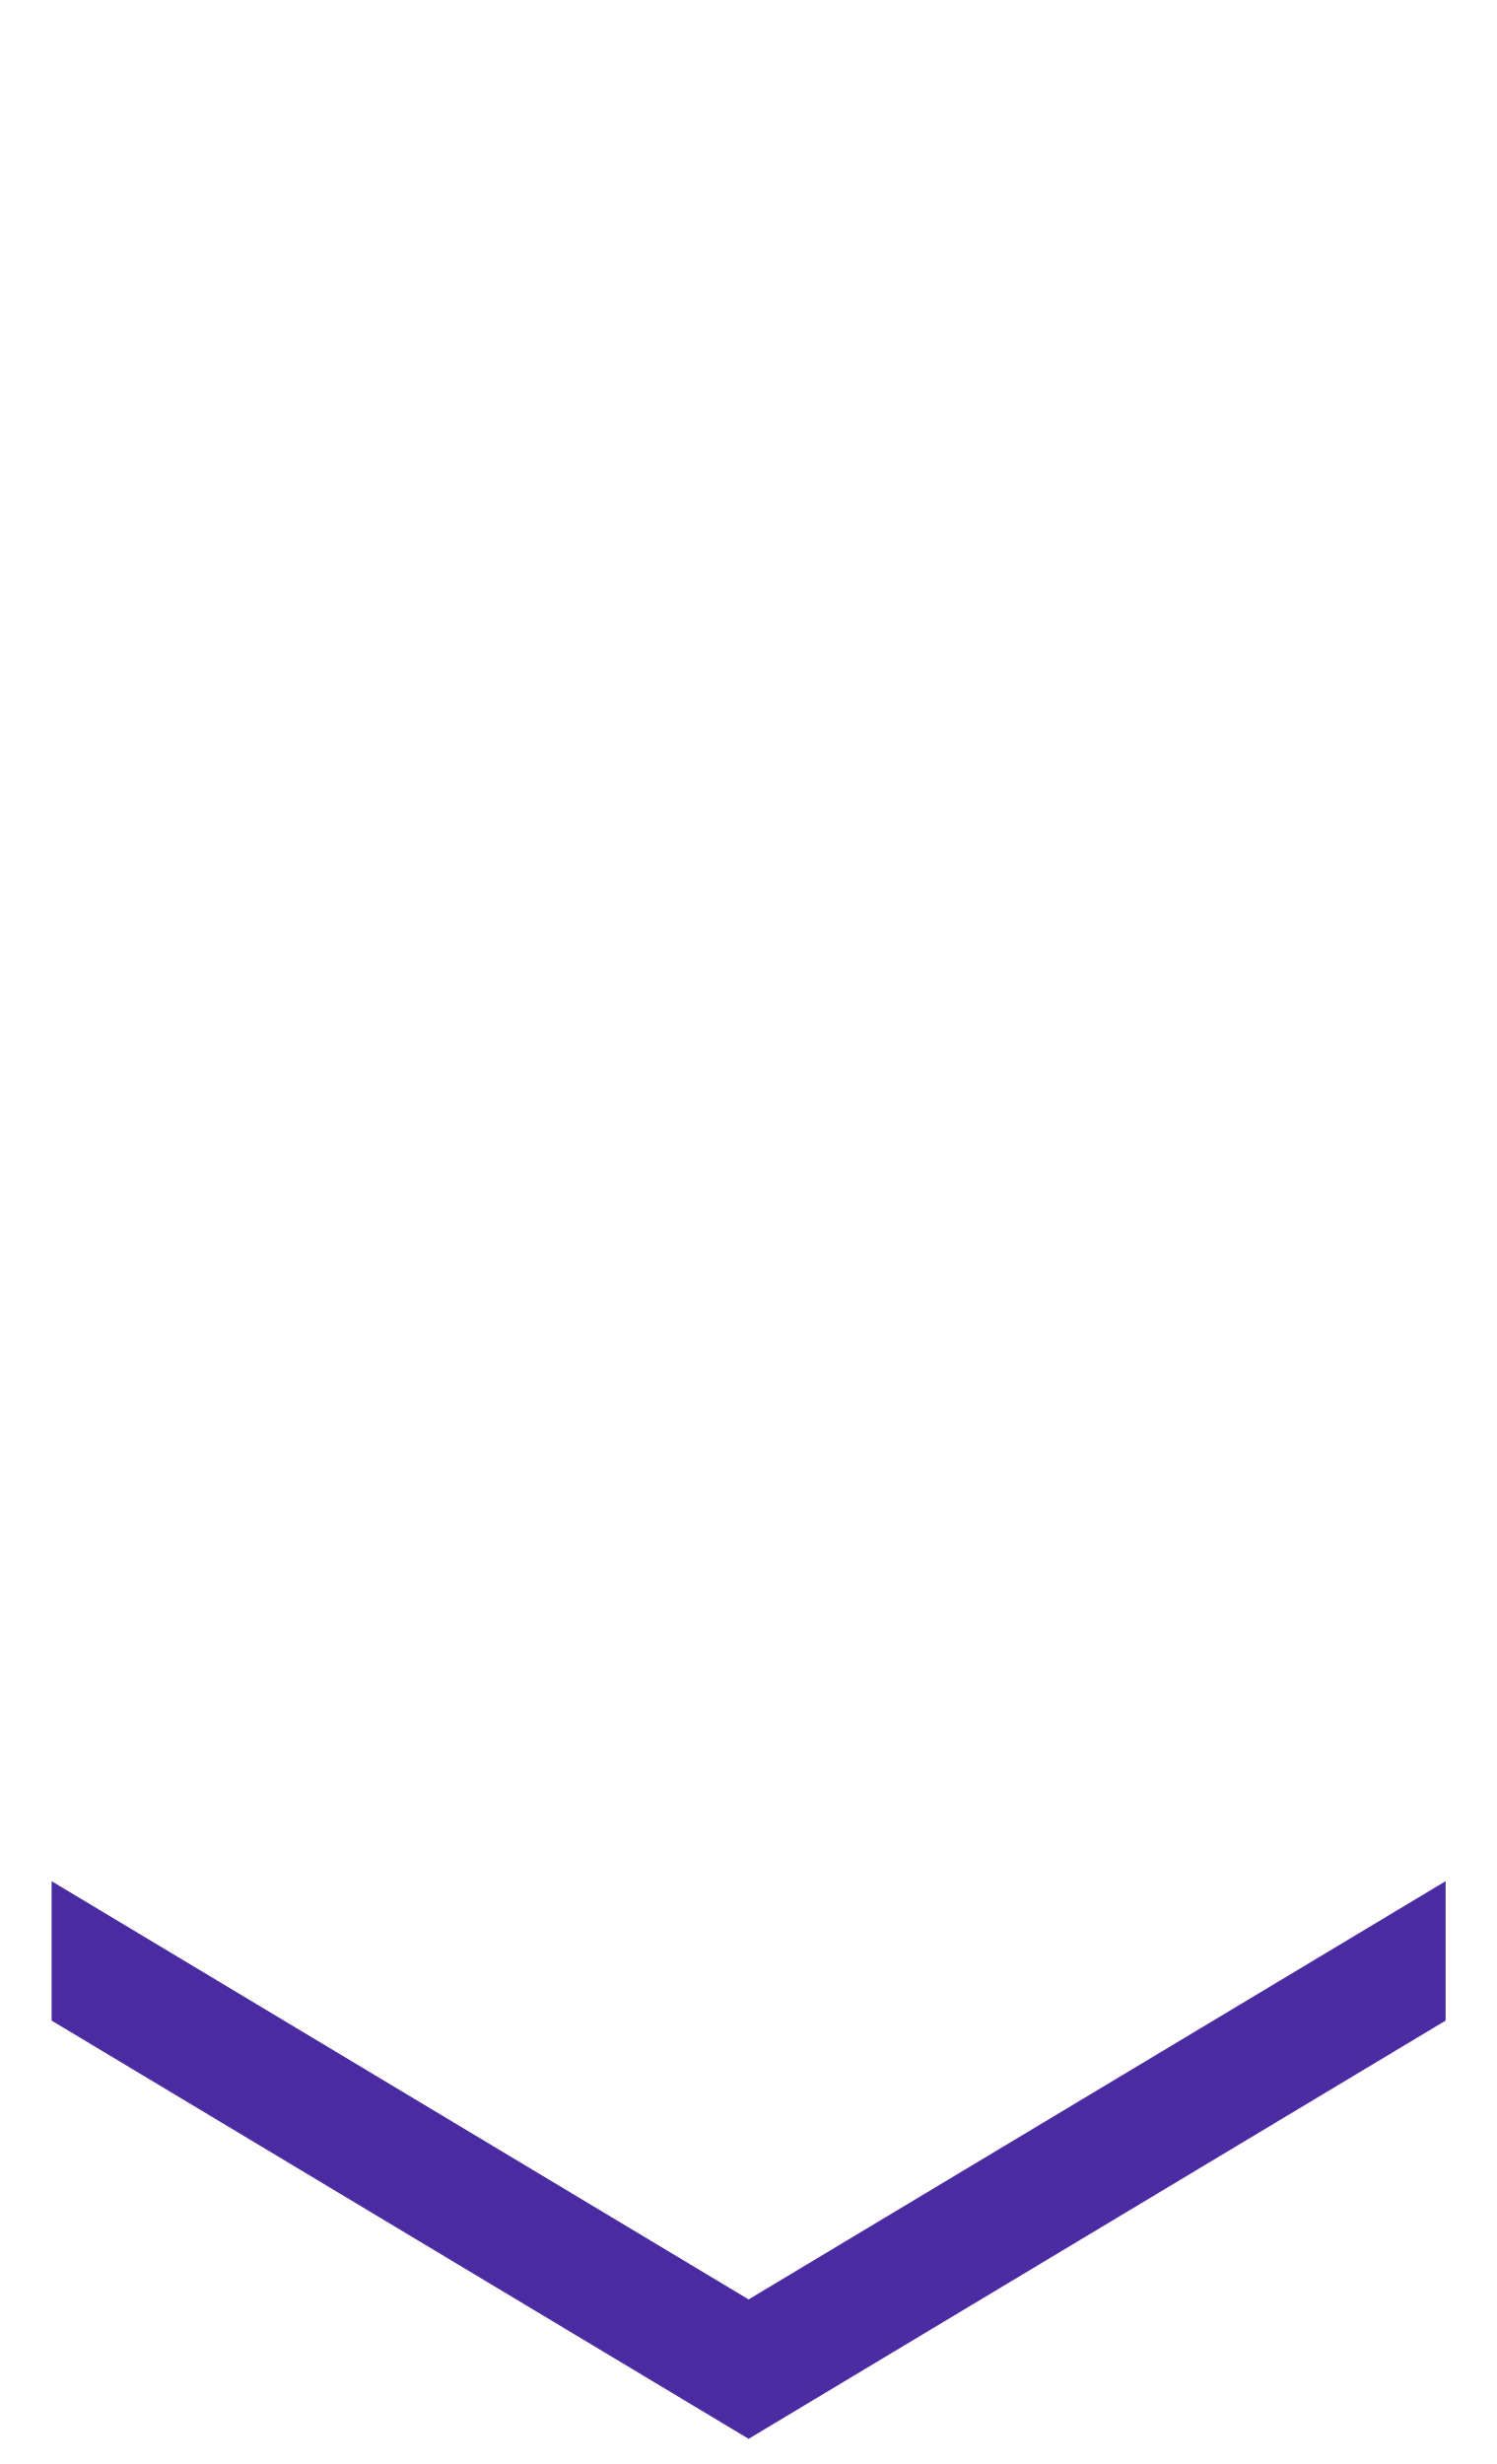
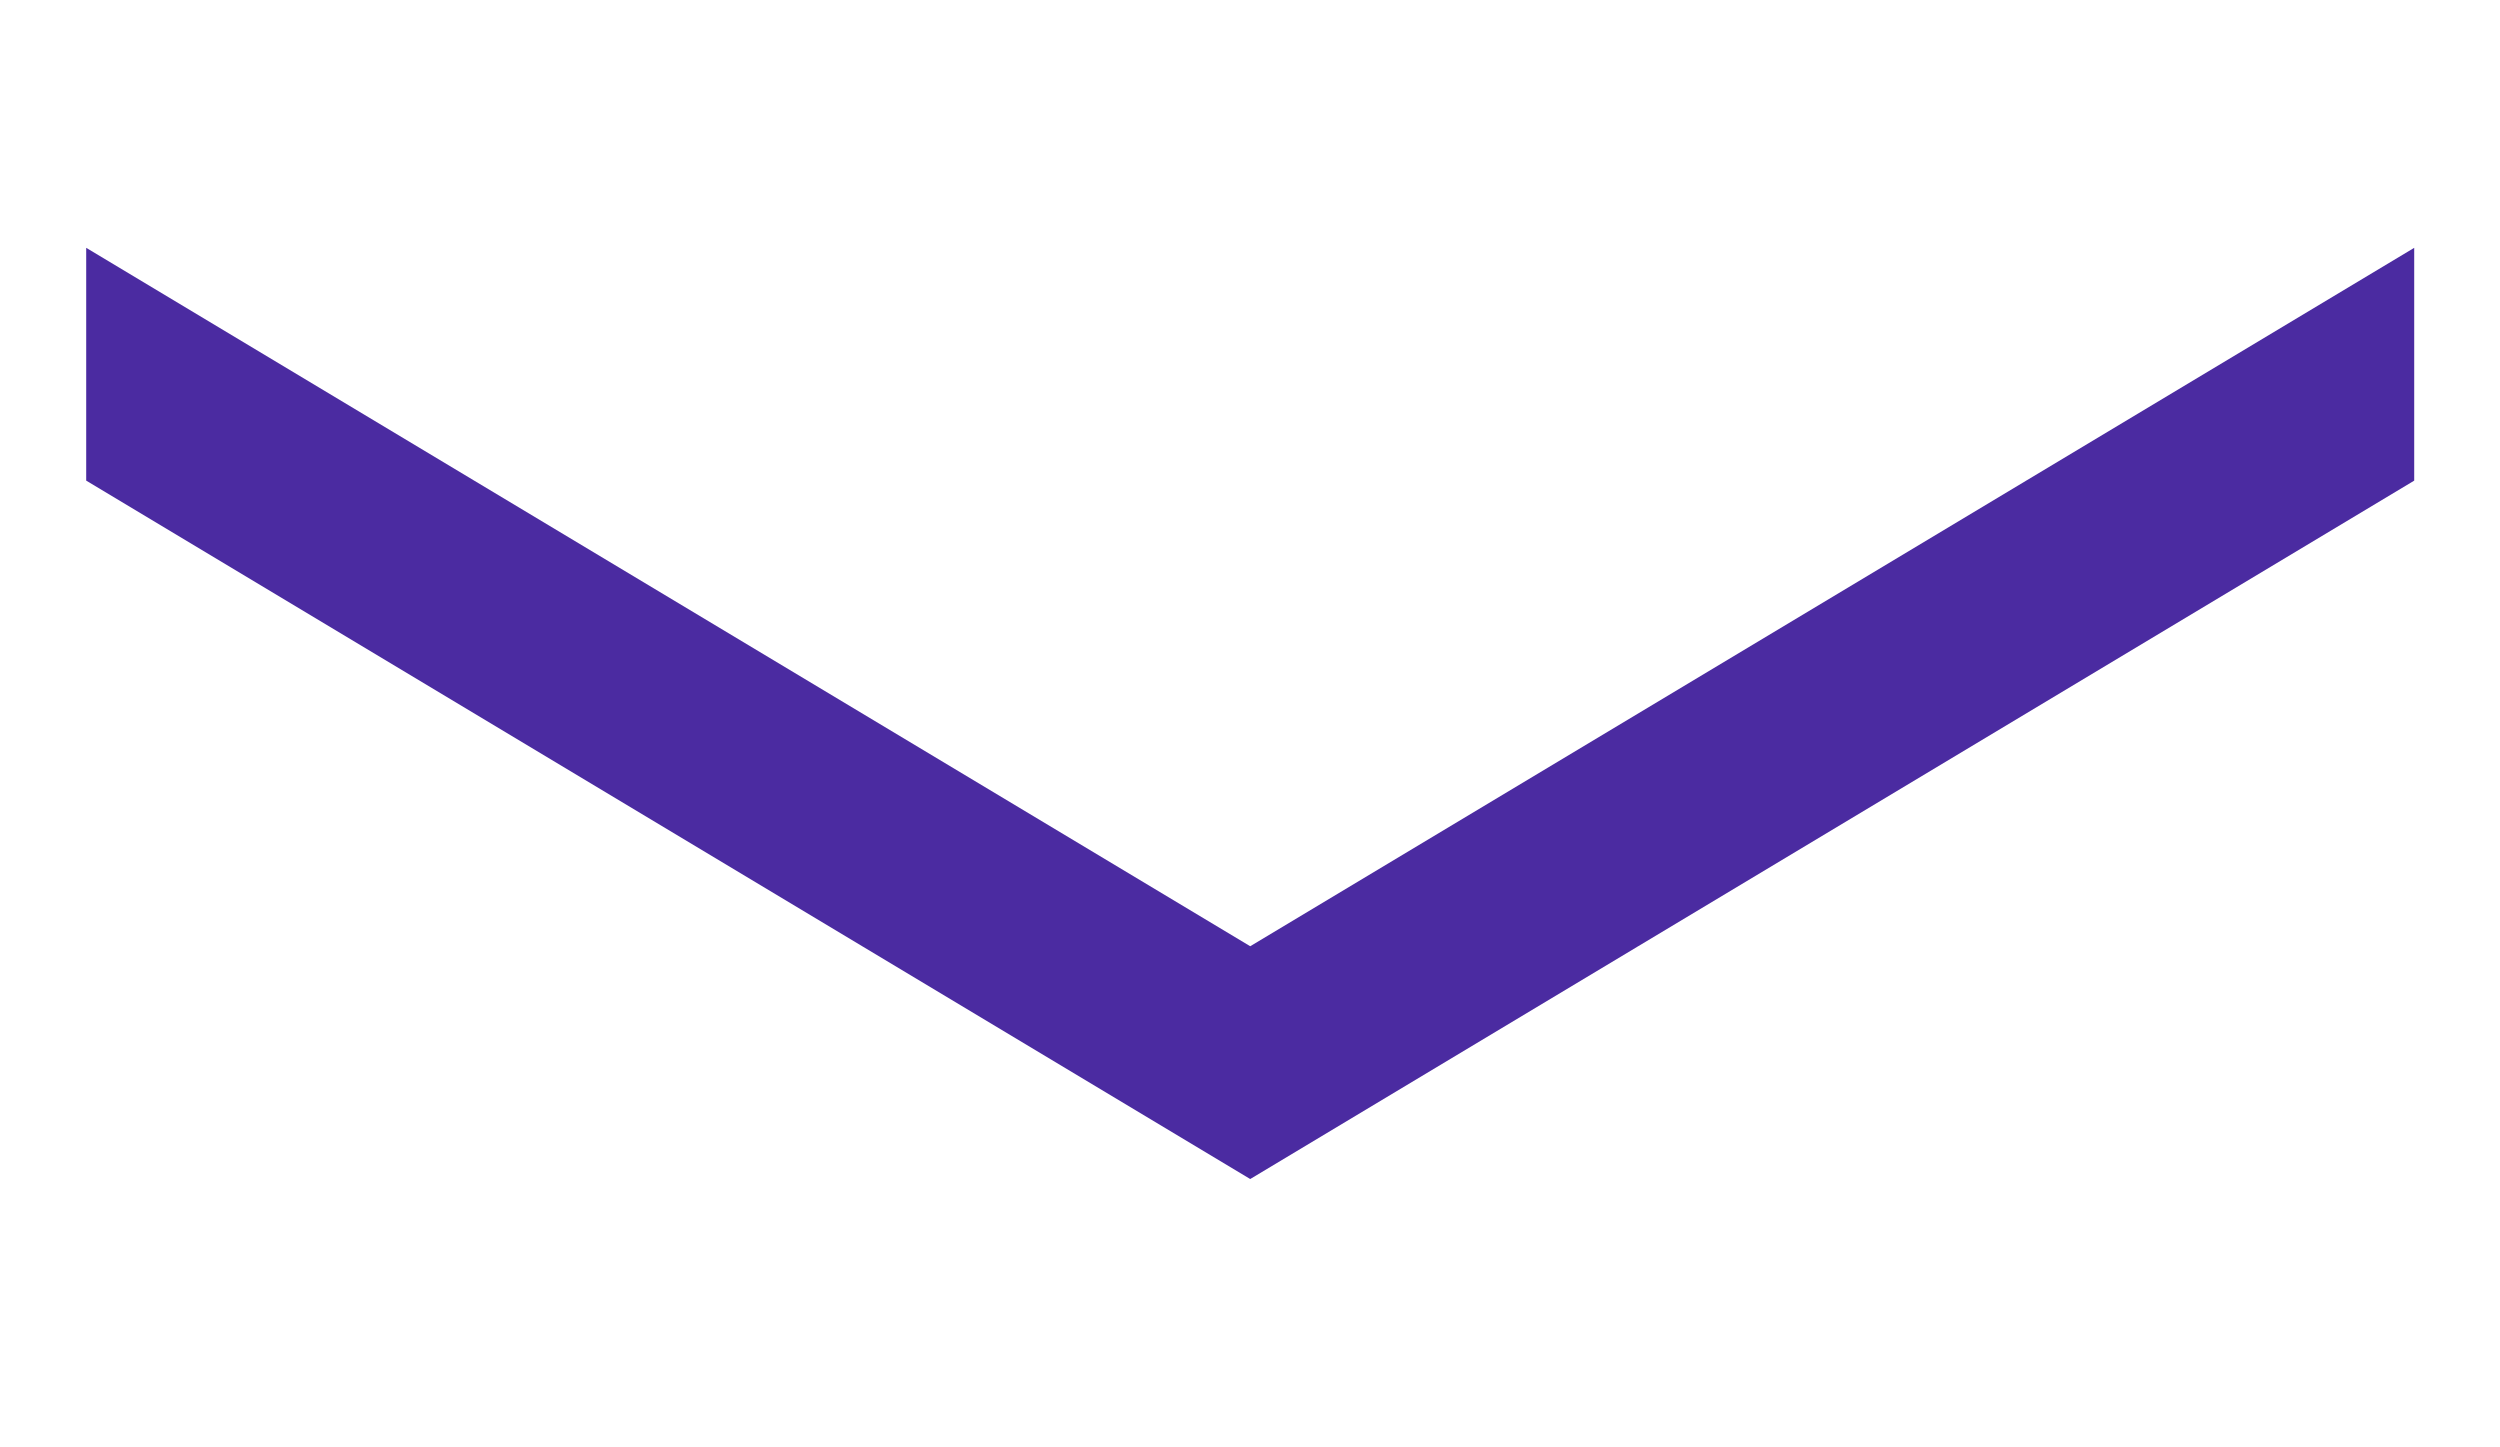
- <svg xmlns="http://www.w3.org/2000/svg" id="Brasão" viewBox="0 0 864 1422">
+ <svg xmlns="http://www.w3.org/2000/svg" id="Brasão" viewBox="0 1000 864 500">
  <defs>
    <style>
      .cls-1 {
        fill: #4b2ba1;
      }
    </style>
  </defs>
  <polygon class="cls-1" points="29.79 1085.65 29.79 1166.1 432.07 1407.47 834.35 1166.1 834.35 1085.65 432.07 1327.02 29.79 1085.65" />
</svg>
